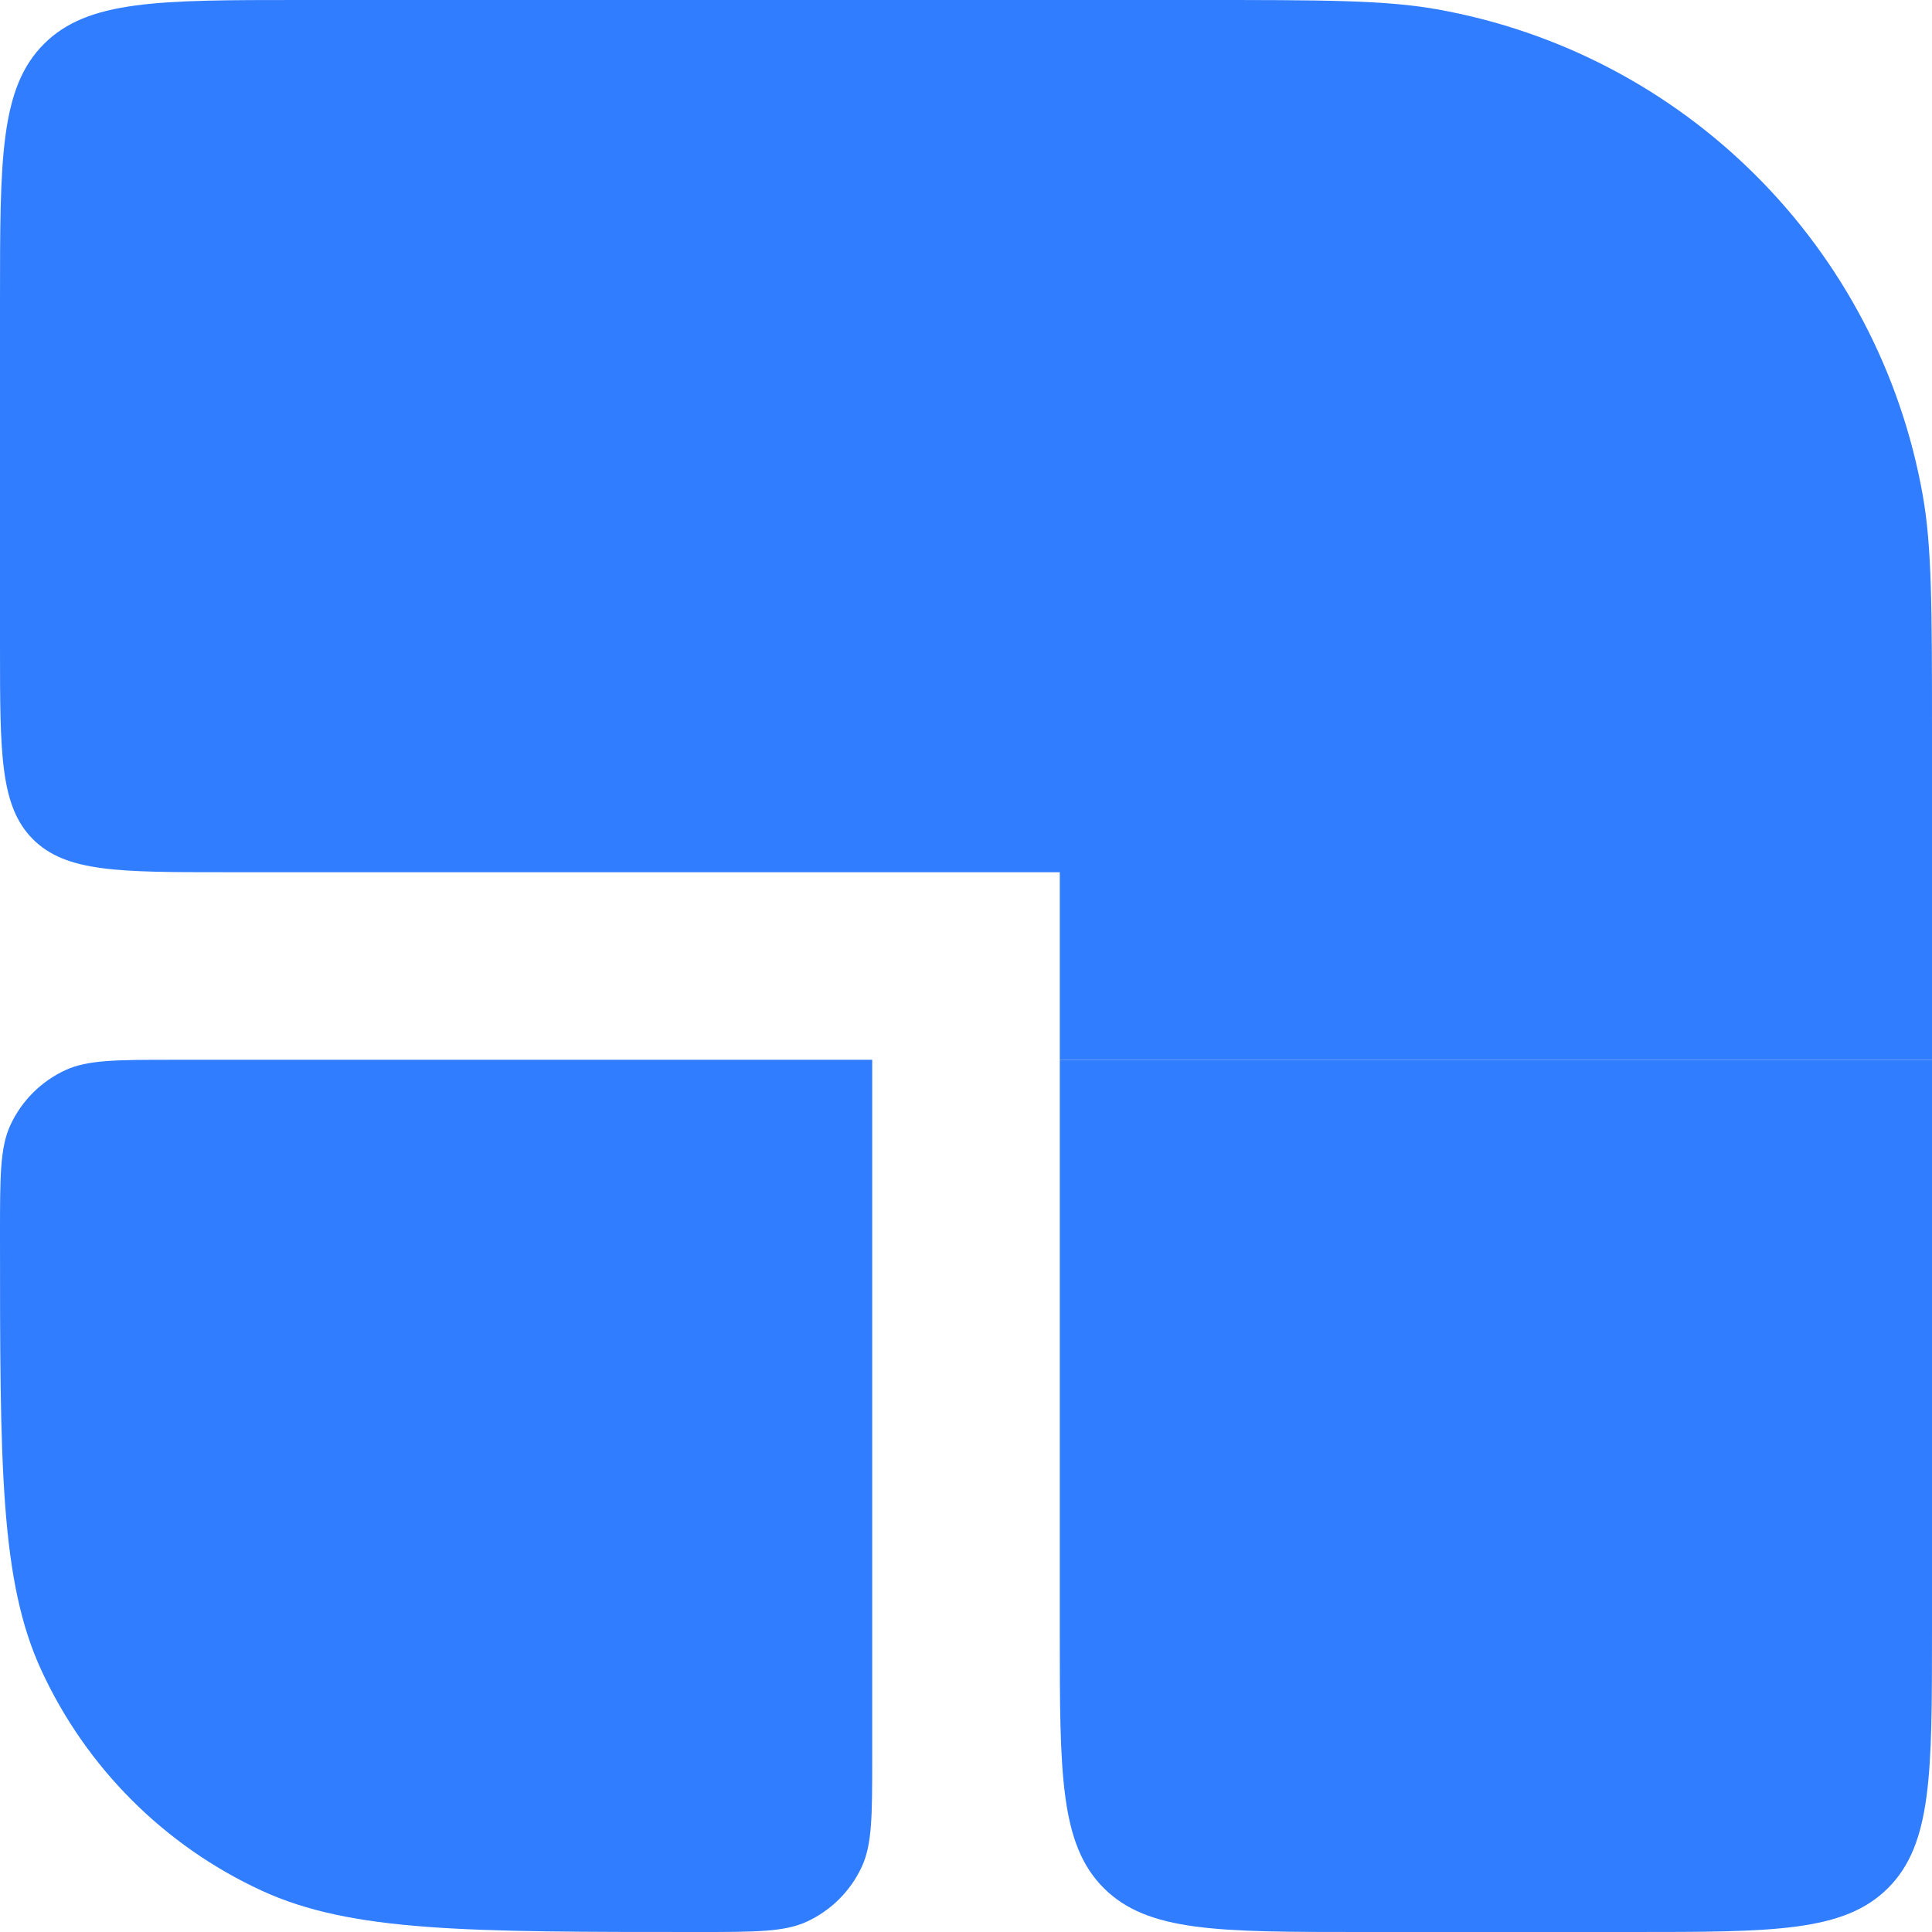
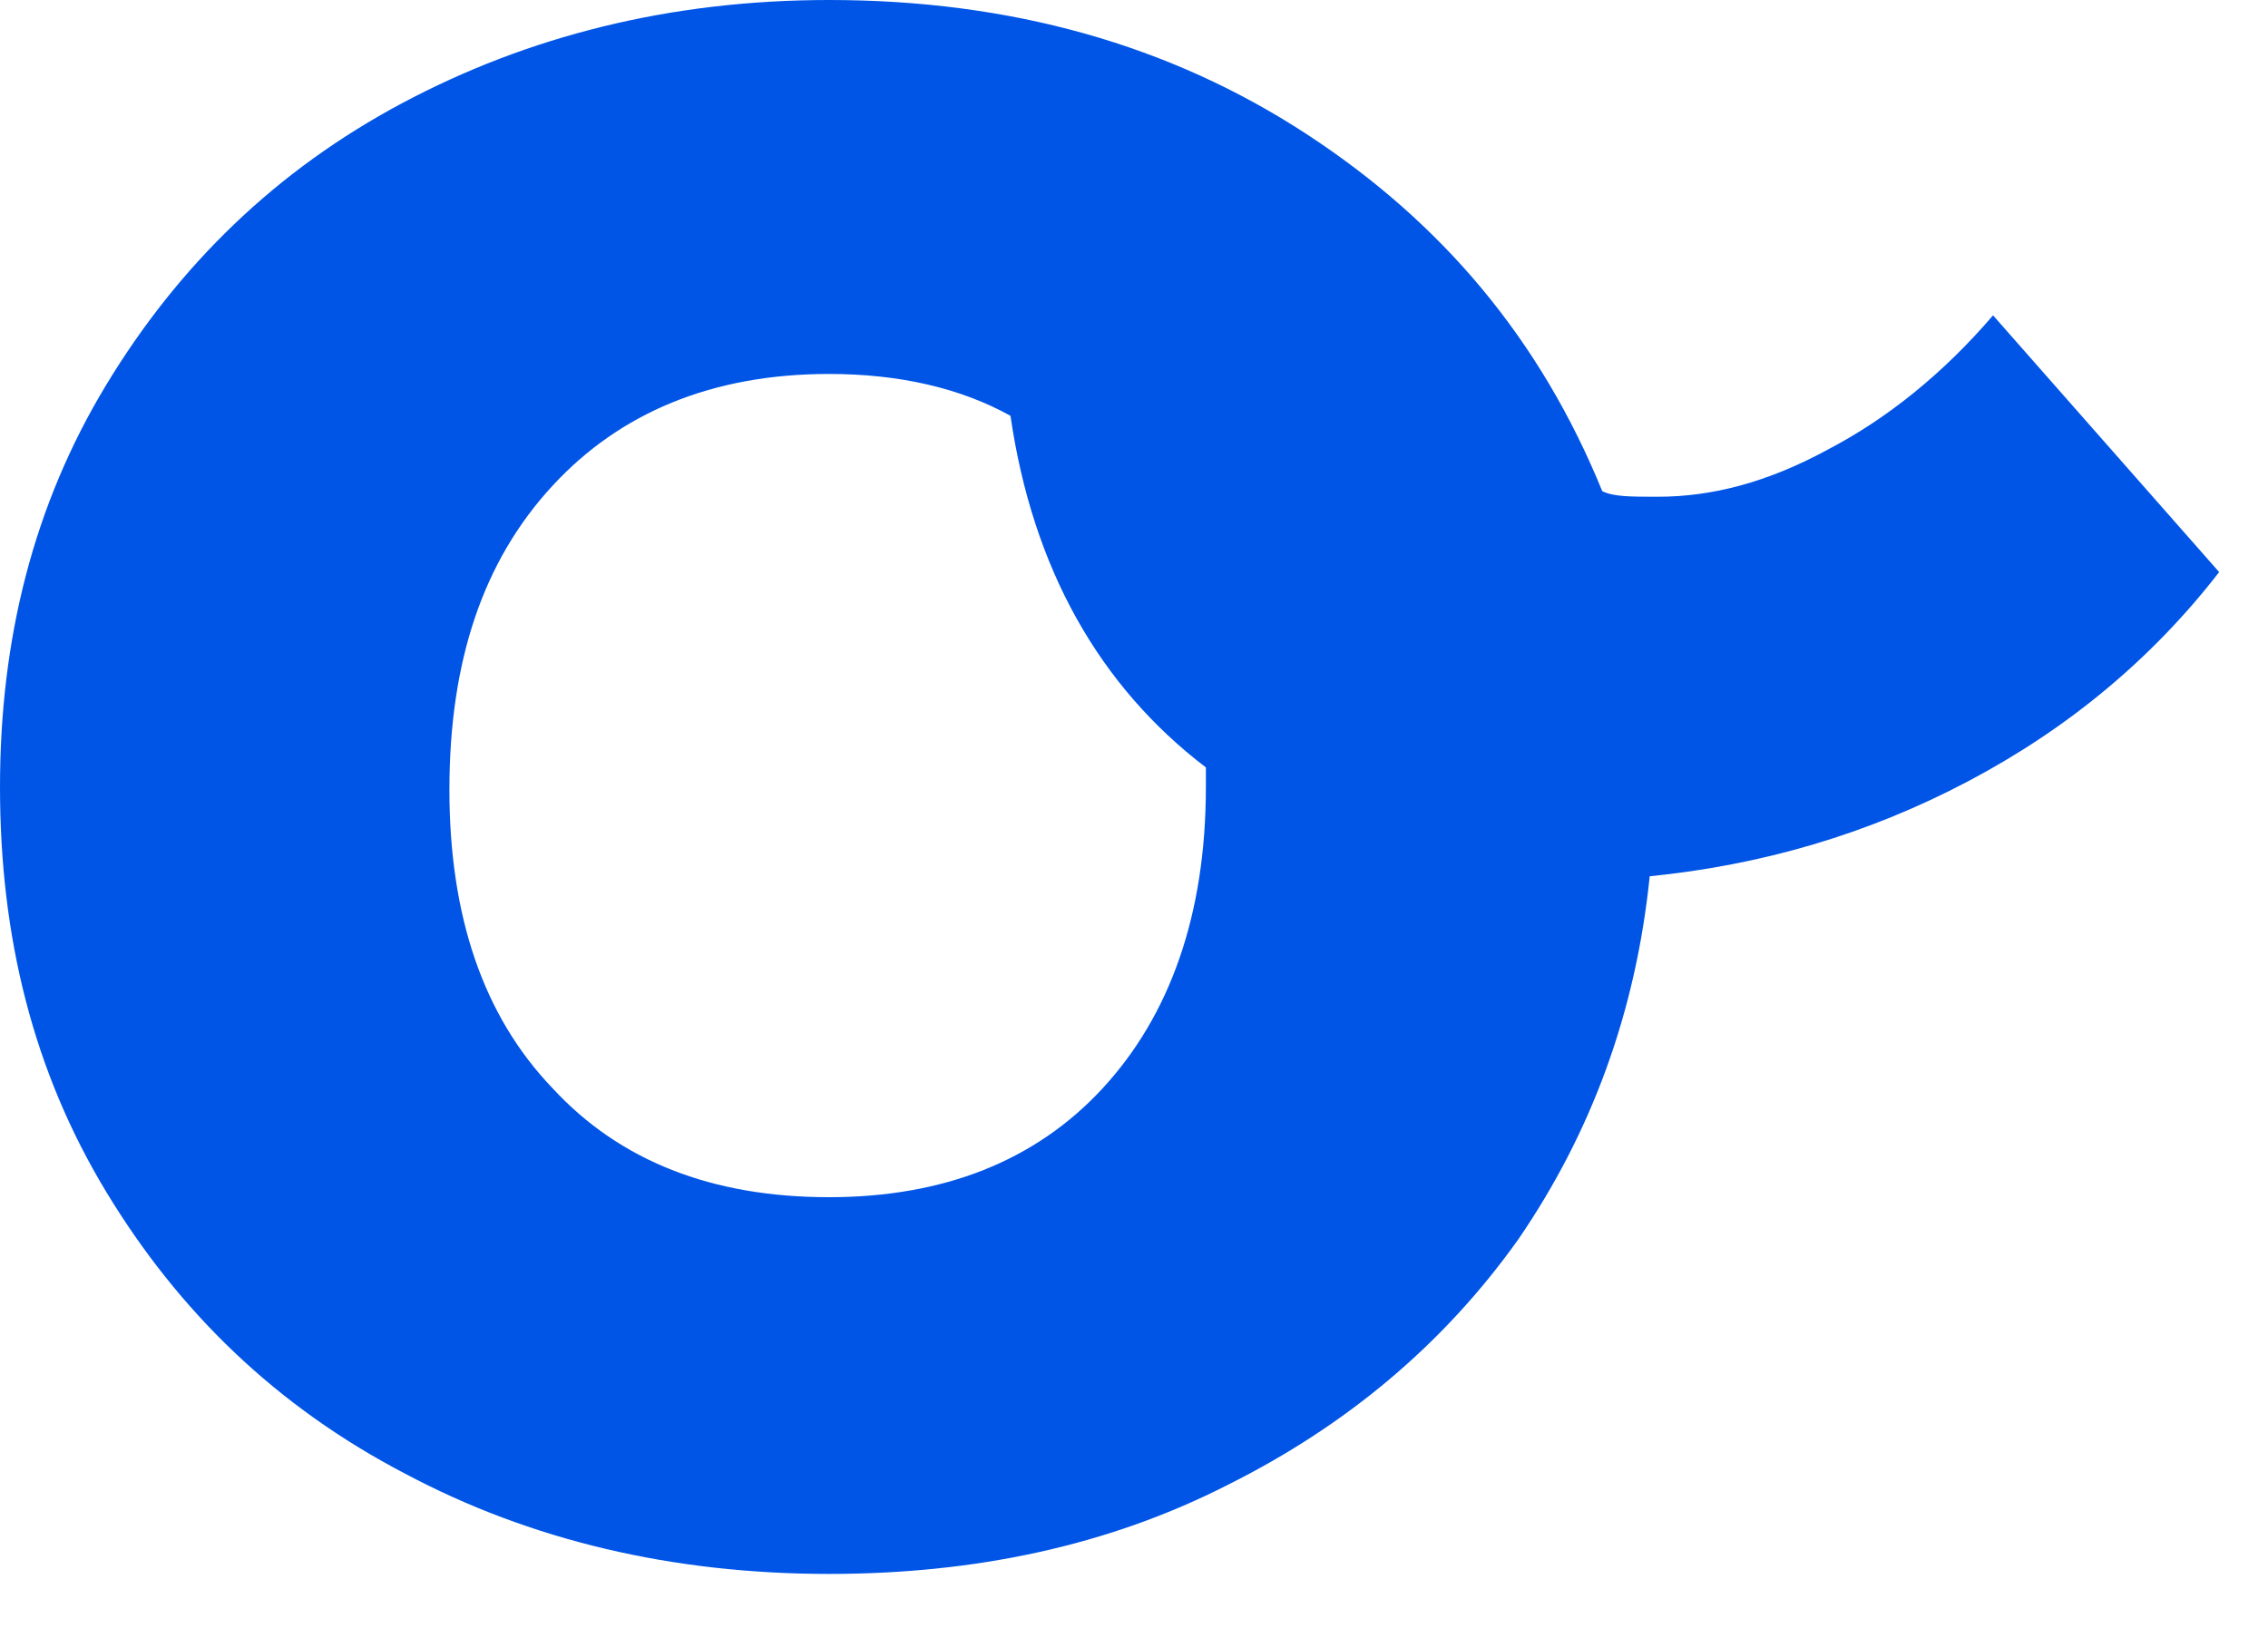
- <svg xmlns="http://www.w3.org/2000/svg" viewBox="0 0 412 412" fill="none">
-   <path d="M0 64C0 33.83 0 18.745 9.373 9.373C18.745 0 33.83 0 64 0H264V186H48C25.373 186 14.059 186 7.029 178.971C0 171.941 0 160.627 0 138V64Z" fill="#317DFF" />
-   <path d="M226 29.368C226 24.38 226 21.886 226.369 19.805C228.129 9.891 235.891 2.129 245.805 0.369C247.886 0 250.38 0 255.368 0V0C281.971 0 295.273 0 306.372 1.97C359.248 11.356 400.644 52.752 410.03 105.628C412 116.727 412 130.029 412 156.632V226H226V29.368Z" fill="#317DFF" />
-   <path d="M0 263.2C0 250.889 0 244.734 2.205 239.952C4.597 234.763 8.763 230.597 13.952 228.205C18.734 226 24.89 226 37.2 226H186V374.8C186 387.111 186 393.266 183.795 398.048C181.403 403.237 177.237 407.403 172.048 409.795C167.266 412 161.111 412 148.8 412V412C99.558 412 74.937 412 55.809 403.182C35.05 393.612 18.388 376.95 8.818 356.191C0 337.063 0 312.442 0 263.2V263.2Z" fill="#317DFF" />
-   <path d="M226 226H412V348C412 378.17 412 393.255 402.627 402.627C393.255 412 378.17 412 348 412H290C259.83 412 244.745 412 235.373 402.627C226 393.255 226 378.17 226 348V226Z" fill="#317DFF" />
+ <svg xmlns="http://www.w3.org/2000/svg" viewBox="0 0 39 28" fill="none">
+   <path d="M38.16 9.84C37.008 11.328 35.568 12.528 33.84 13.44C32.112 14.352 30.288 14.88 28.368 15.072C28.128 17.424 27.36 19.488 26.112 21.312C24.816 23.136 23.136 24.528 21.12 25.536C19.056 26.592 16.752 27.072 14.256 27.072C11.568 27.072 9.12 26.496 6.96 25.344C4.752 24.192 3.072 22.56 1.824 20.496C0.576 18.432 7.15256e-07 16.128 7.15256e-07 13.536C7.15256e-07 10.992 0.576 8.688 1.824 6.624C3.072 4.56 4.752 2.928 6.912 1.776C9.072 0.624 11.52 1.90735e-06 14.256 1.90735e-06C17.376 1.90735e-06 20.112 0.768 22.464 2.304C24.816 3.84 26.496 5.856 27.552 8.448C27.744 8.544 28.032 8.544 28.512 8.544C29.424 8.544 30.384 8.304 31.44 7.728C32.448 7.2 33.408 6.432 34.272 5.424L38.16 9.84ZM18.96 18.72C20.112 17.472 20.736 15.744 20.736 13.536V13.2C18.912 11.808 17.76 9.792 17.376 7.152C16.512 6.672 15.456 6.432 14.256 6.432C12.24 6.432 10.656 7.104 9.504 8.352C8.304 9.648 7.728 11.376 7.728 13.584C7.728 15.744 8.304 17.472 9.504 18.72C10.656 19.968 12.24 20.592 14.256 20.592C16.224 20.592 17.808 19.968 18.96 18.72Z" fill="#0055E7" />
</svg>
